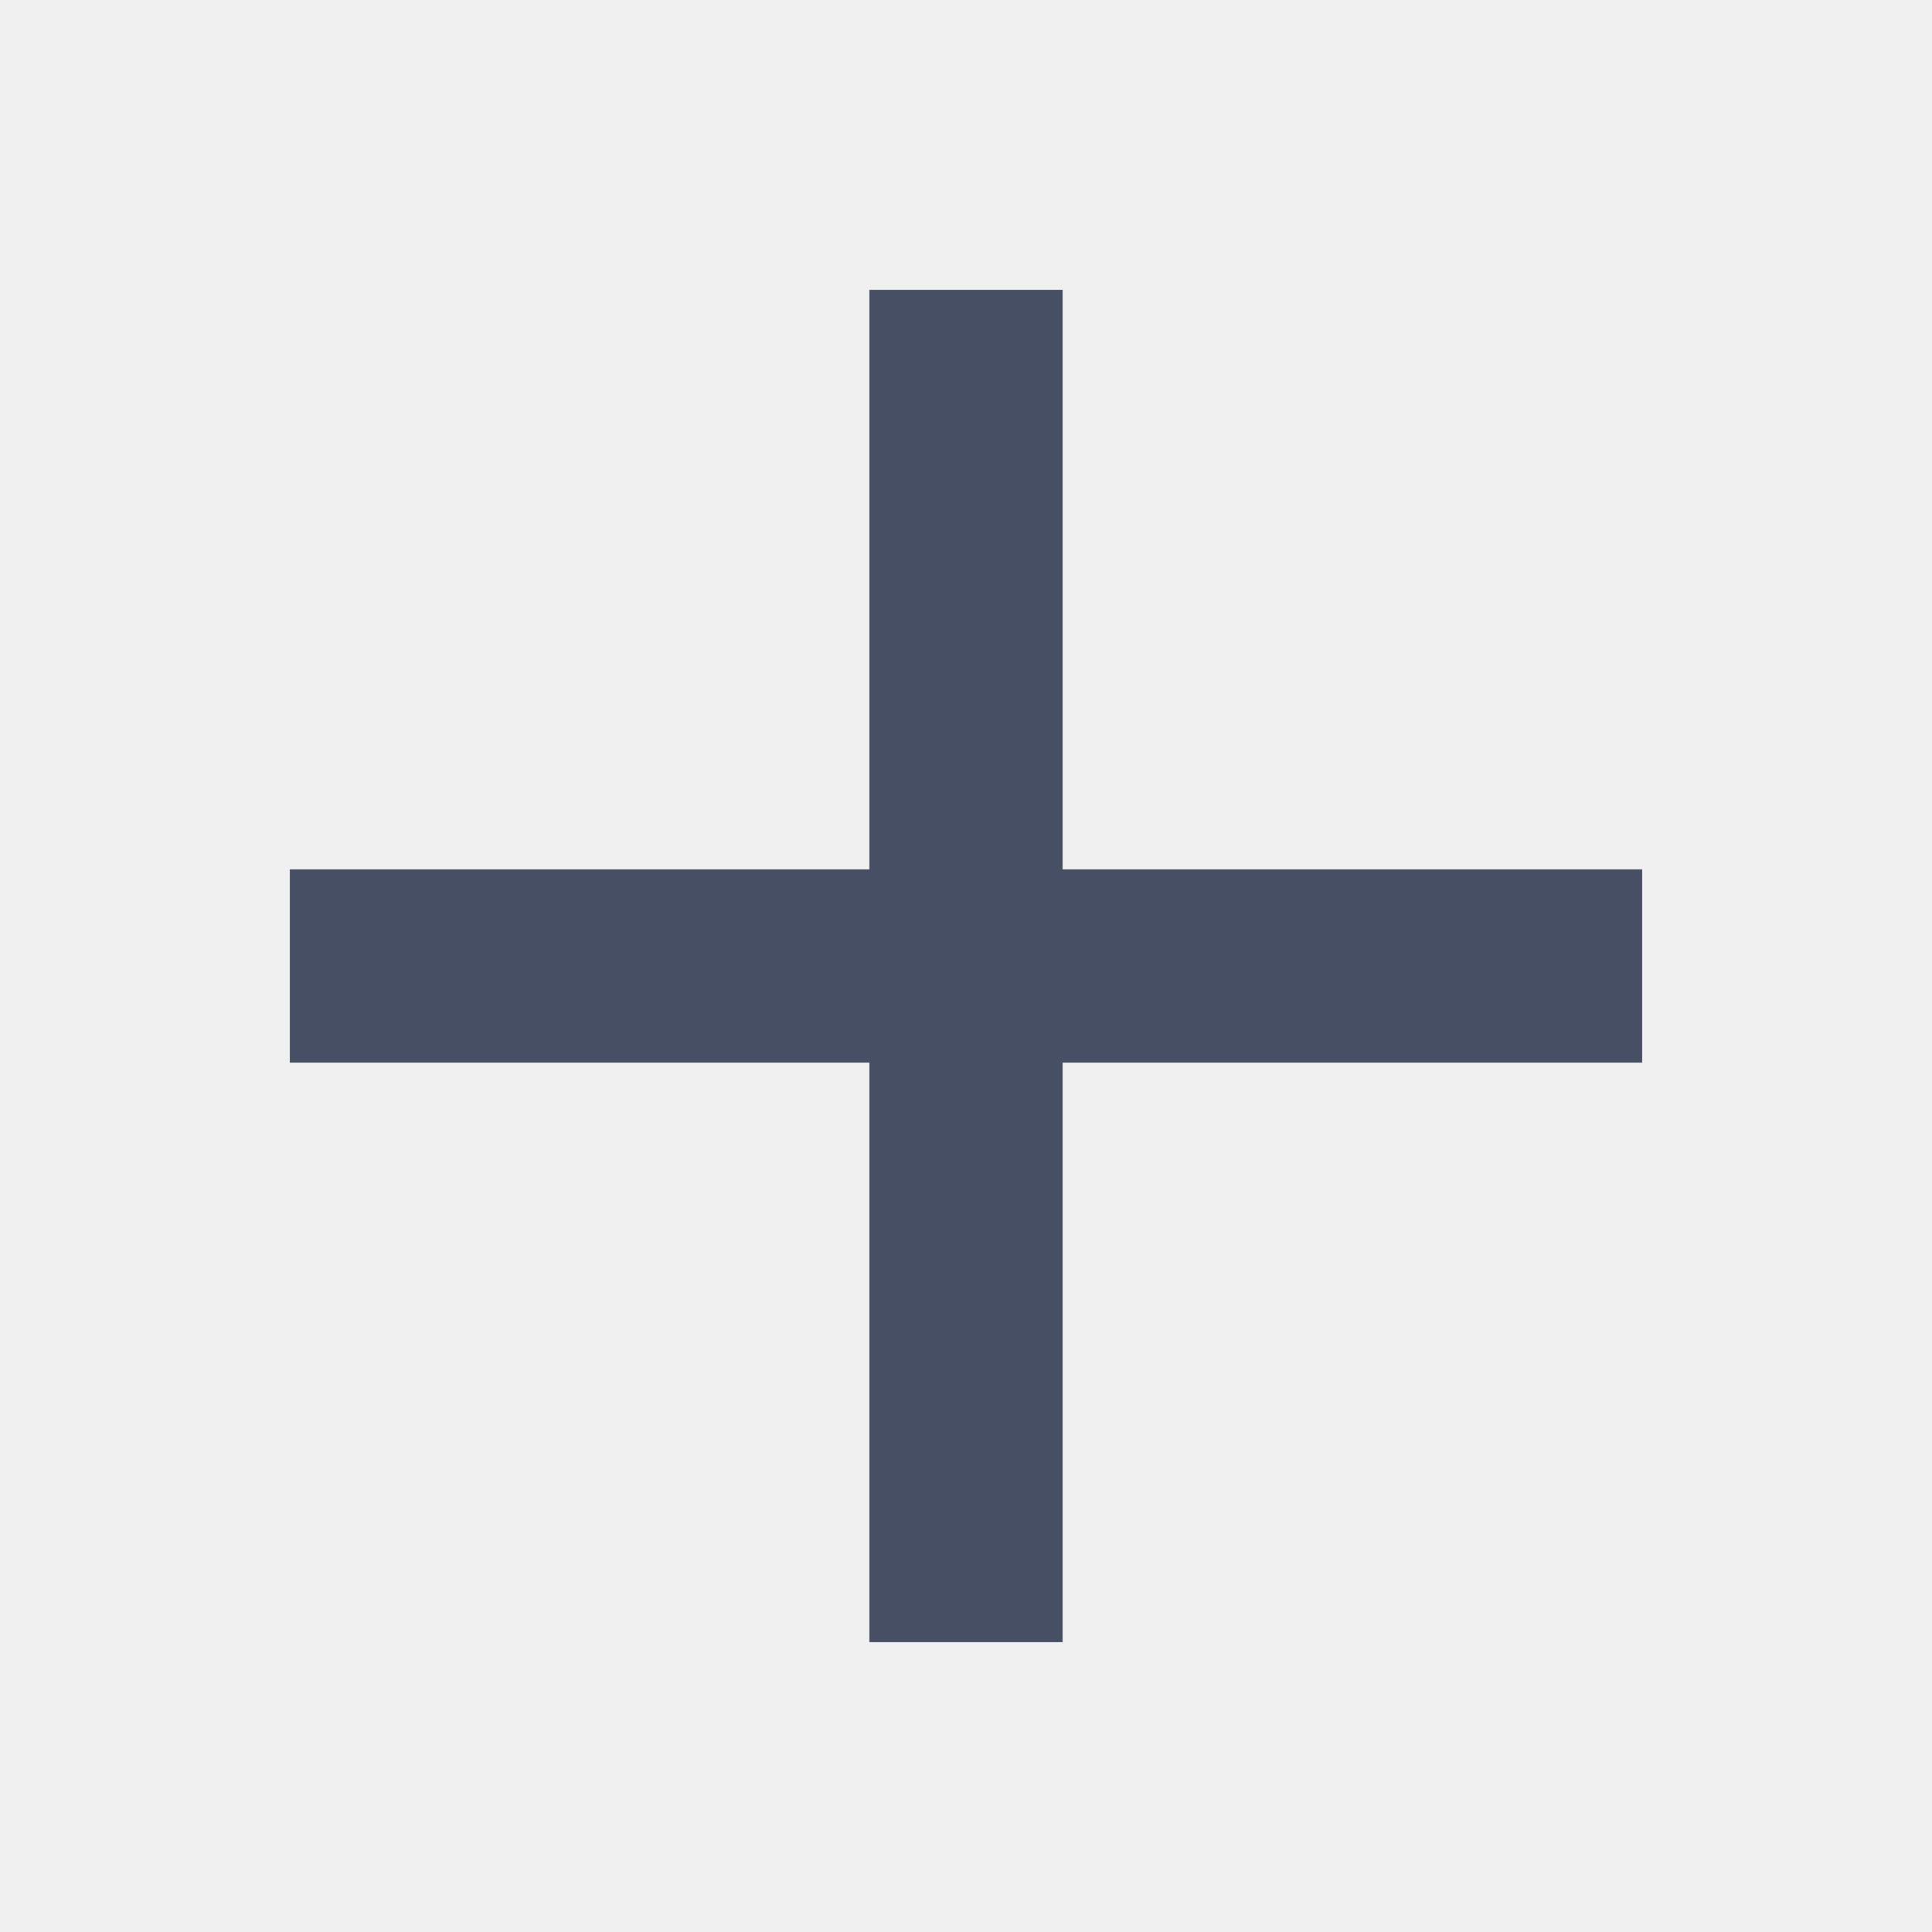
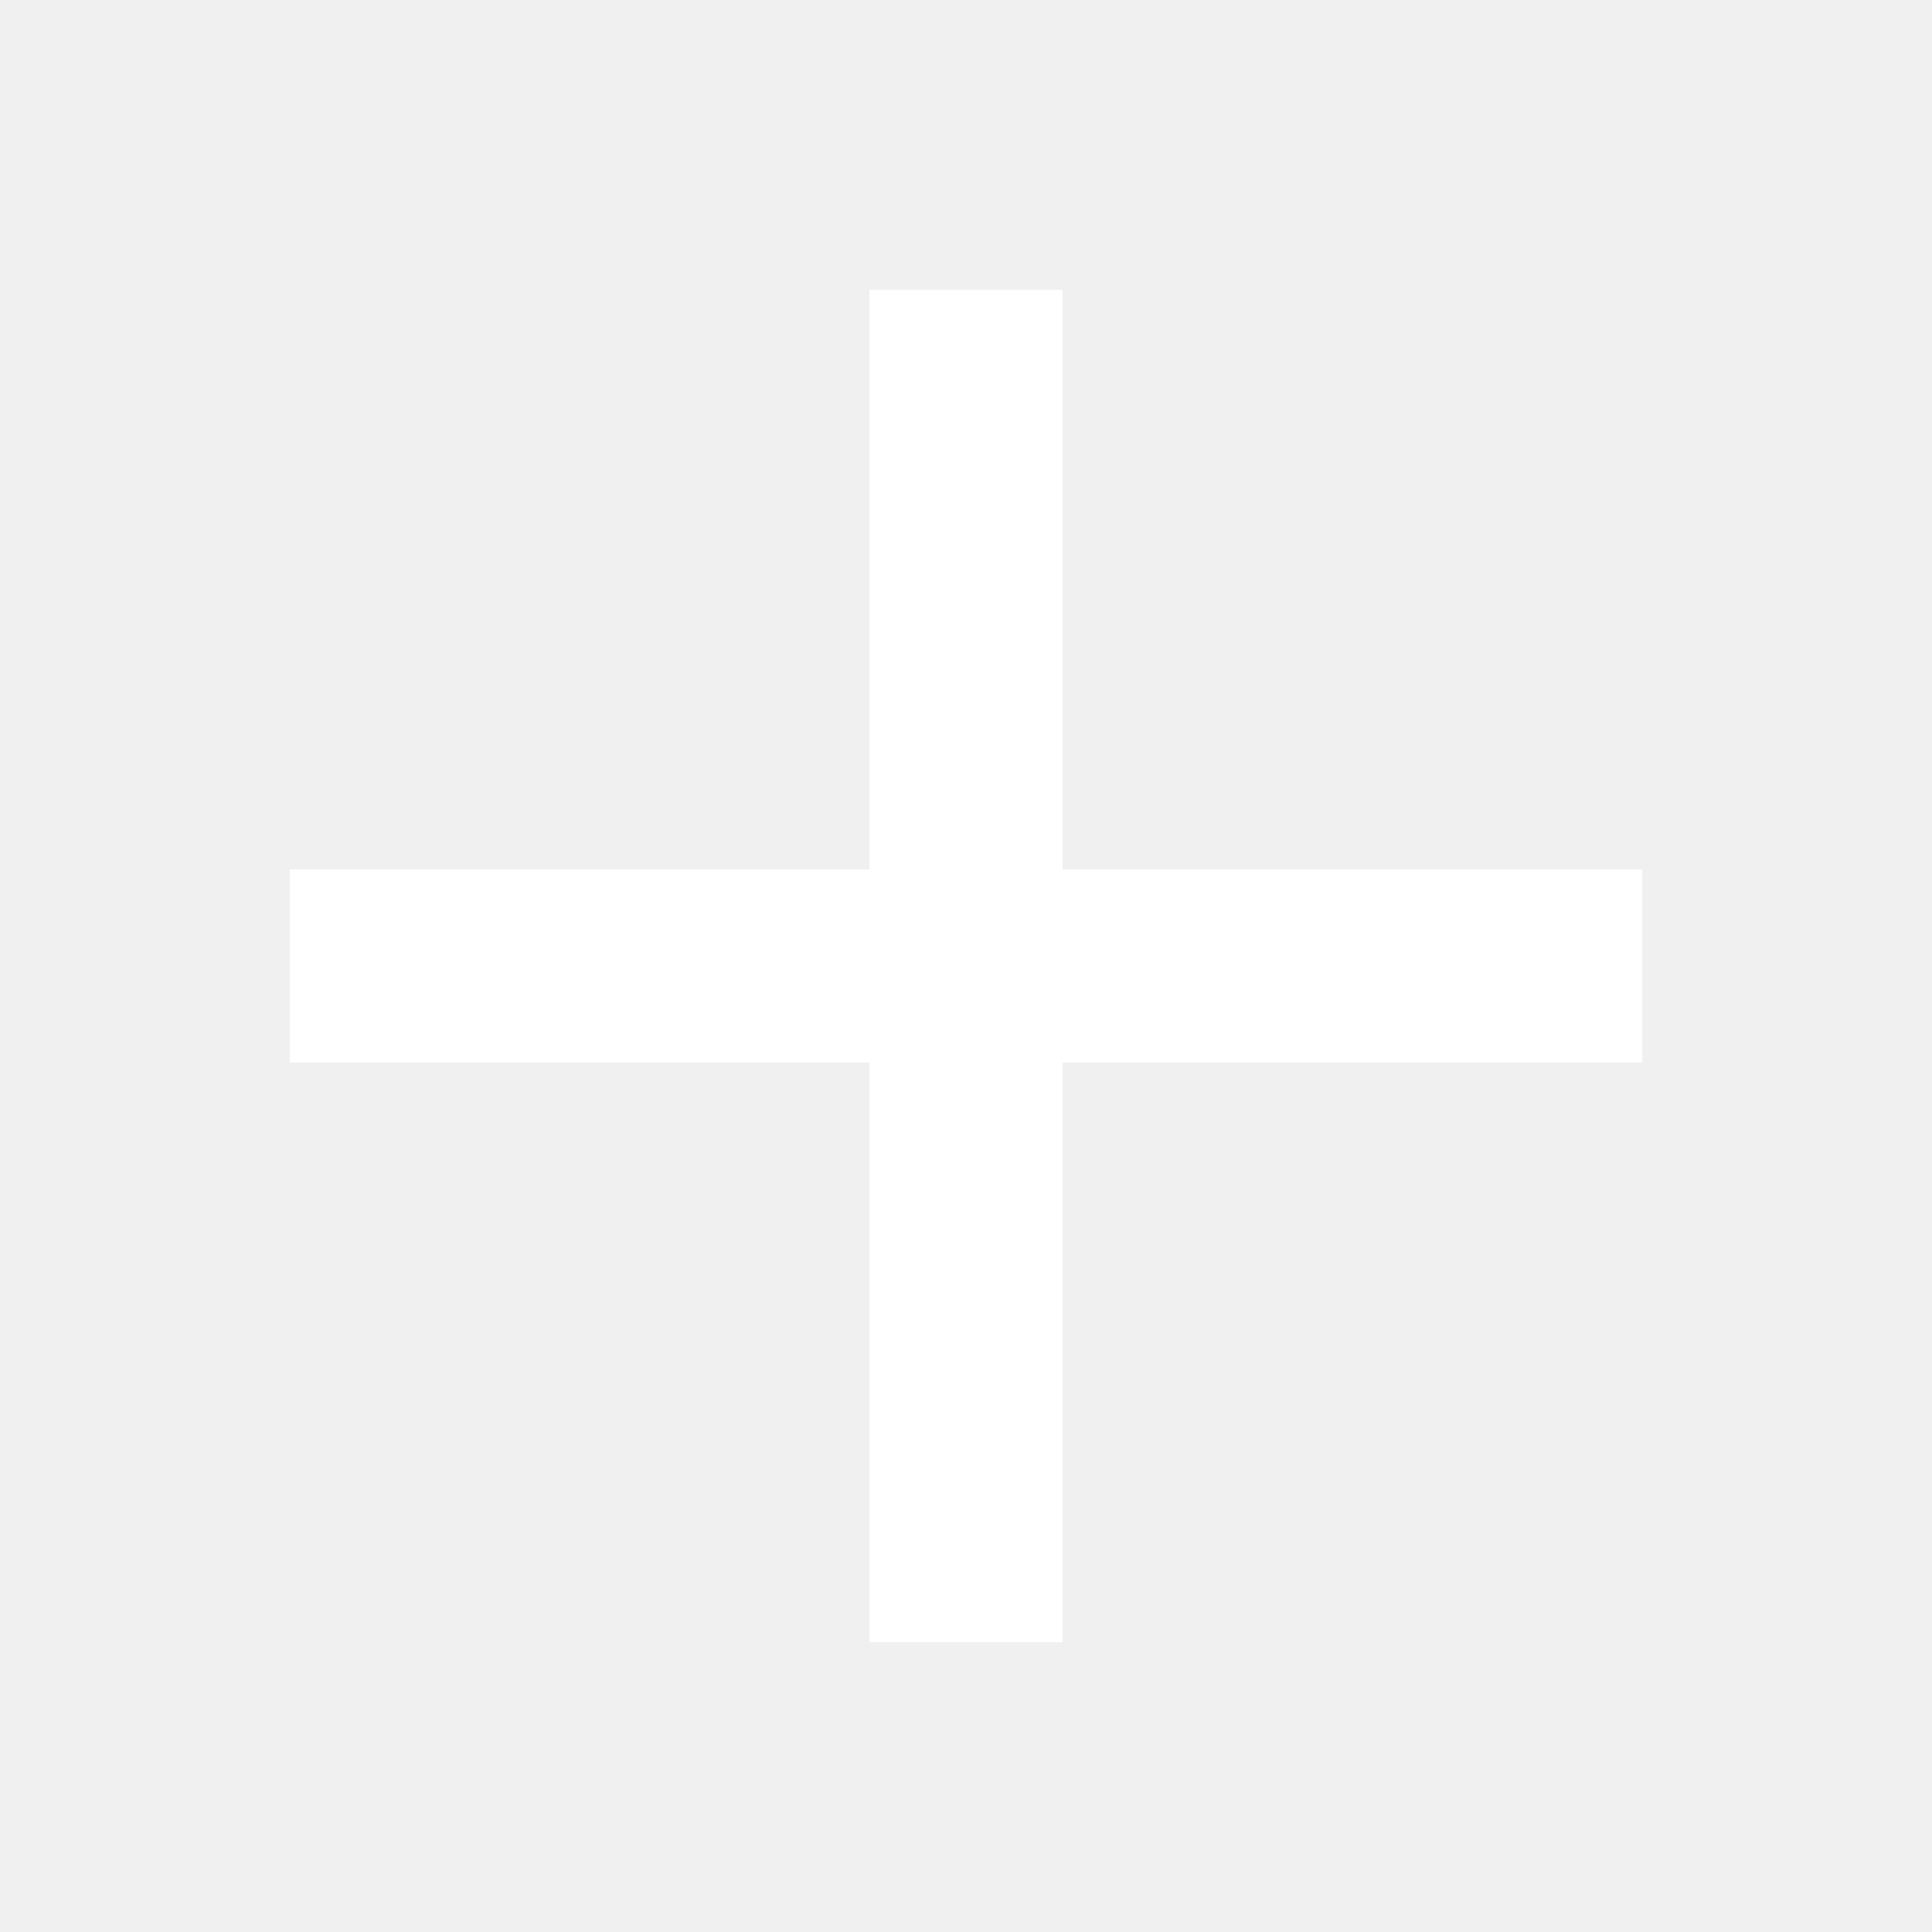
<svg xmlns="http://www.w3.org/2000/svg" width="20" height="20" viewBox="0 0 20 20">
  <g transform="translate(4 2.506)">
    <rect width="20" height="20" transform="translate(-4 -2.506)" fill="rgba(255,255,255,0)" />
-     <path d="M19,13H13v6H11V13H5V11h6V5h2v6h6Z" transform="translate(-6 -4.506)" fill="#474f65" />
+     <path d="M19,13H13v6H11V13H5V11h6V5h2v6h6Z" transform="translate(-6 -4.506)" fill="#FFFFFF" />
  </g>
</svg>
